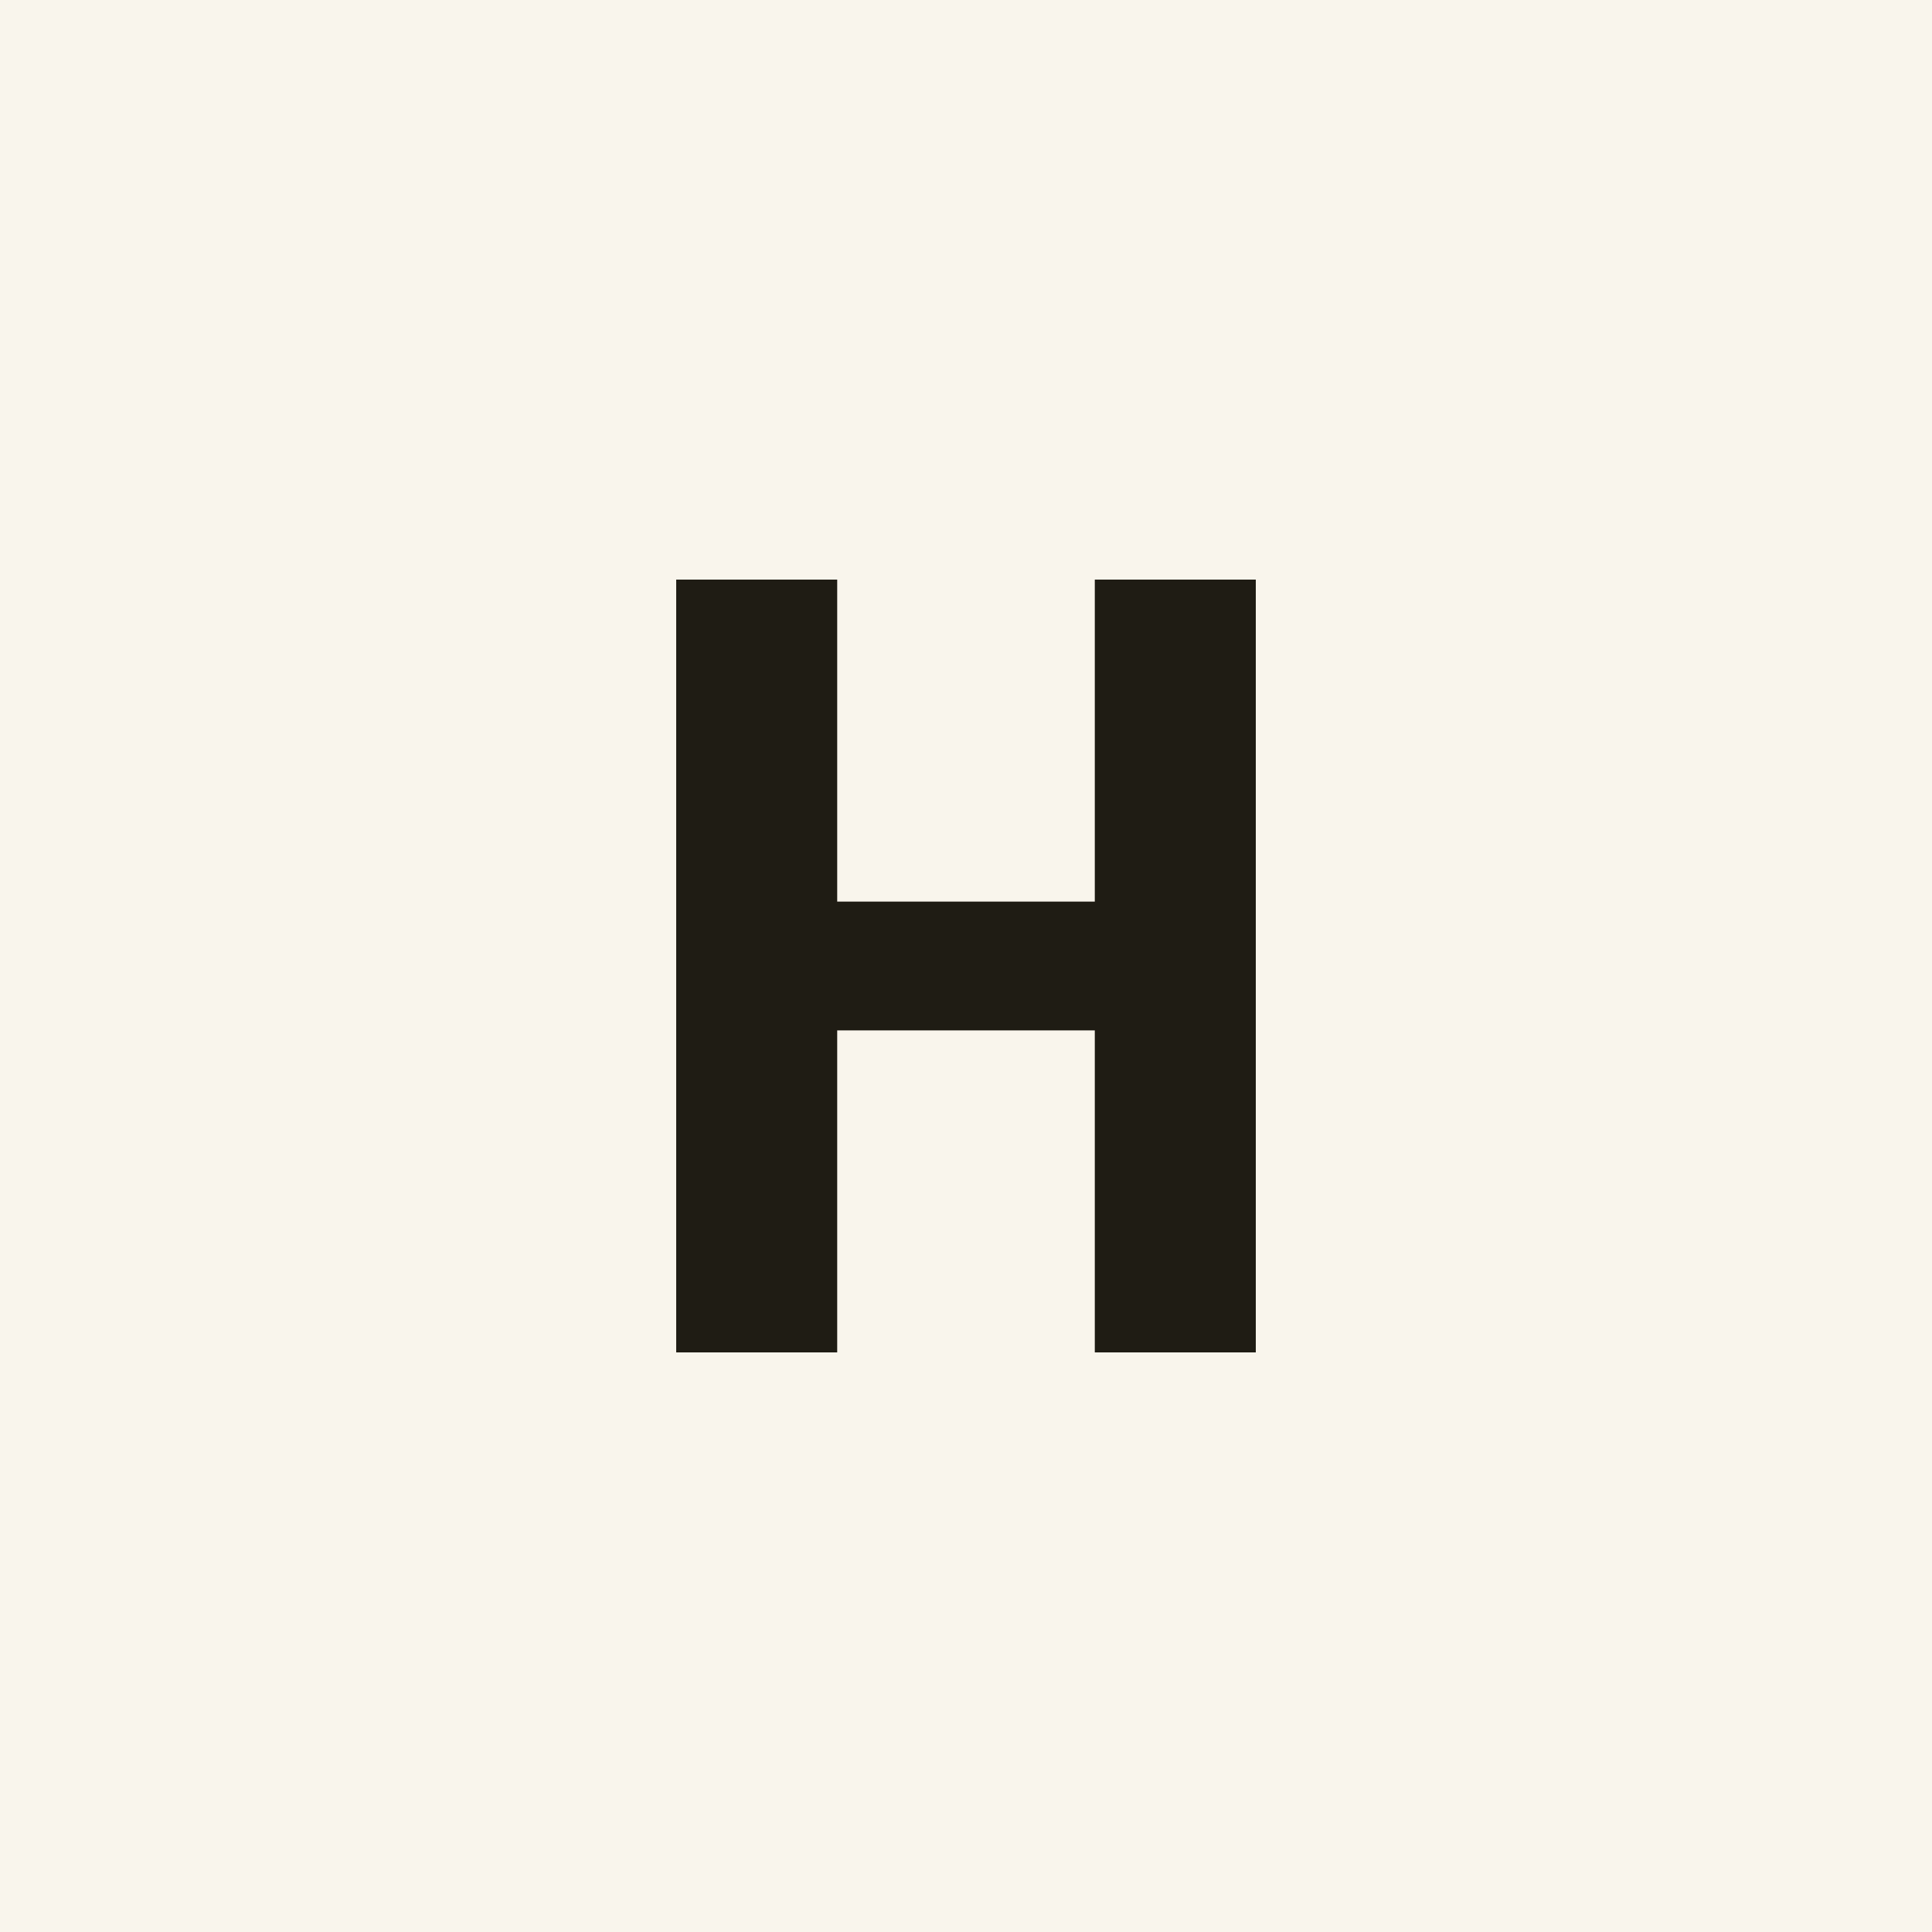
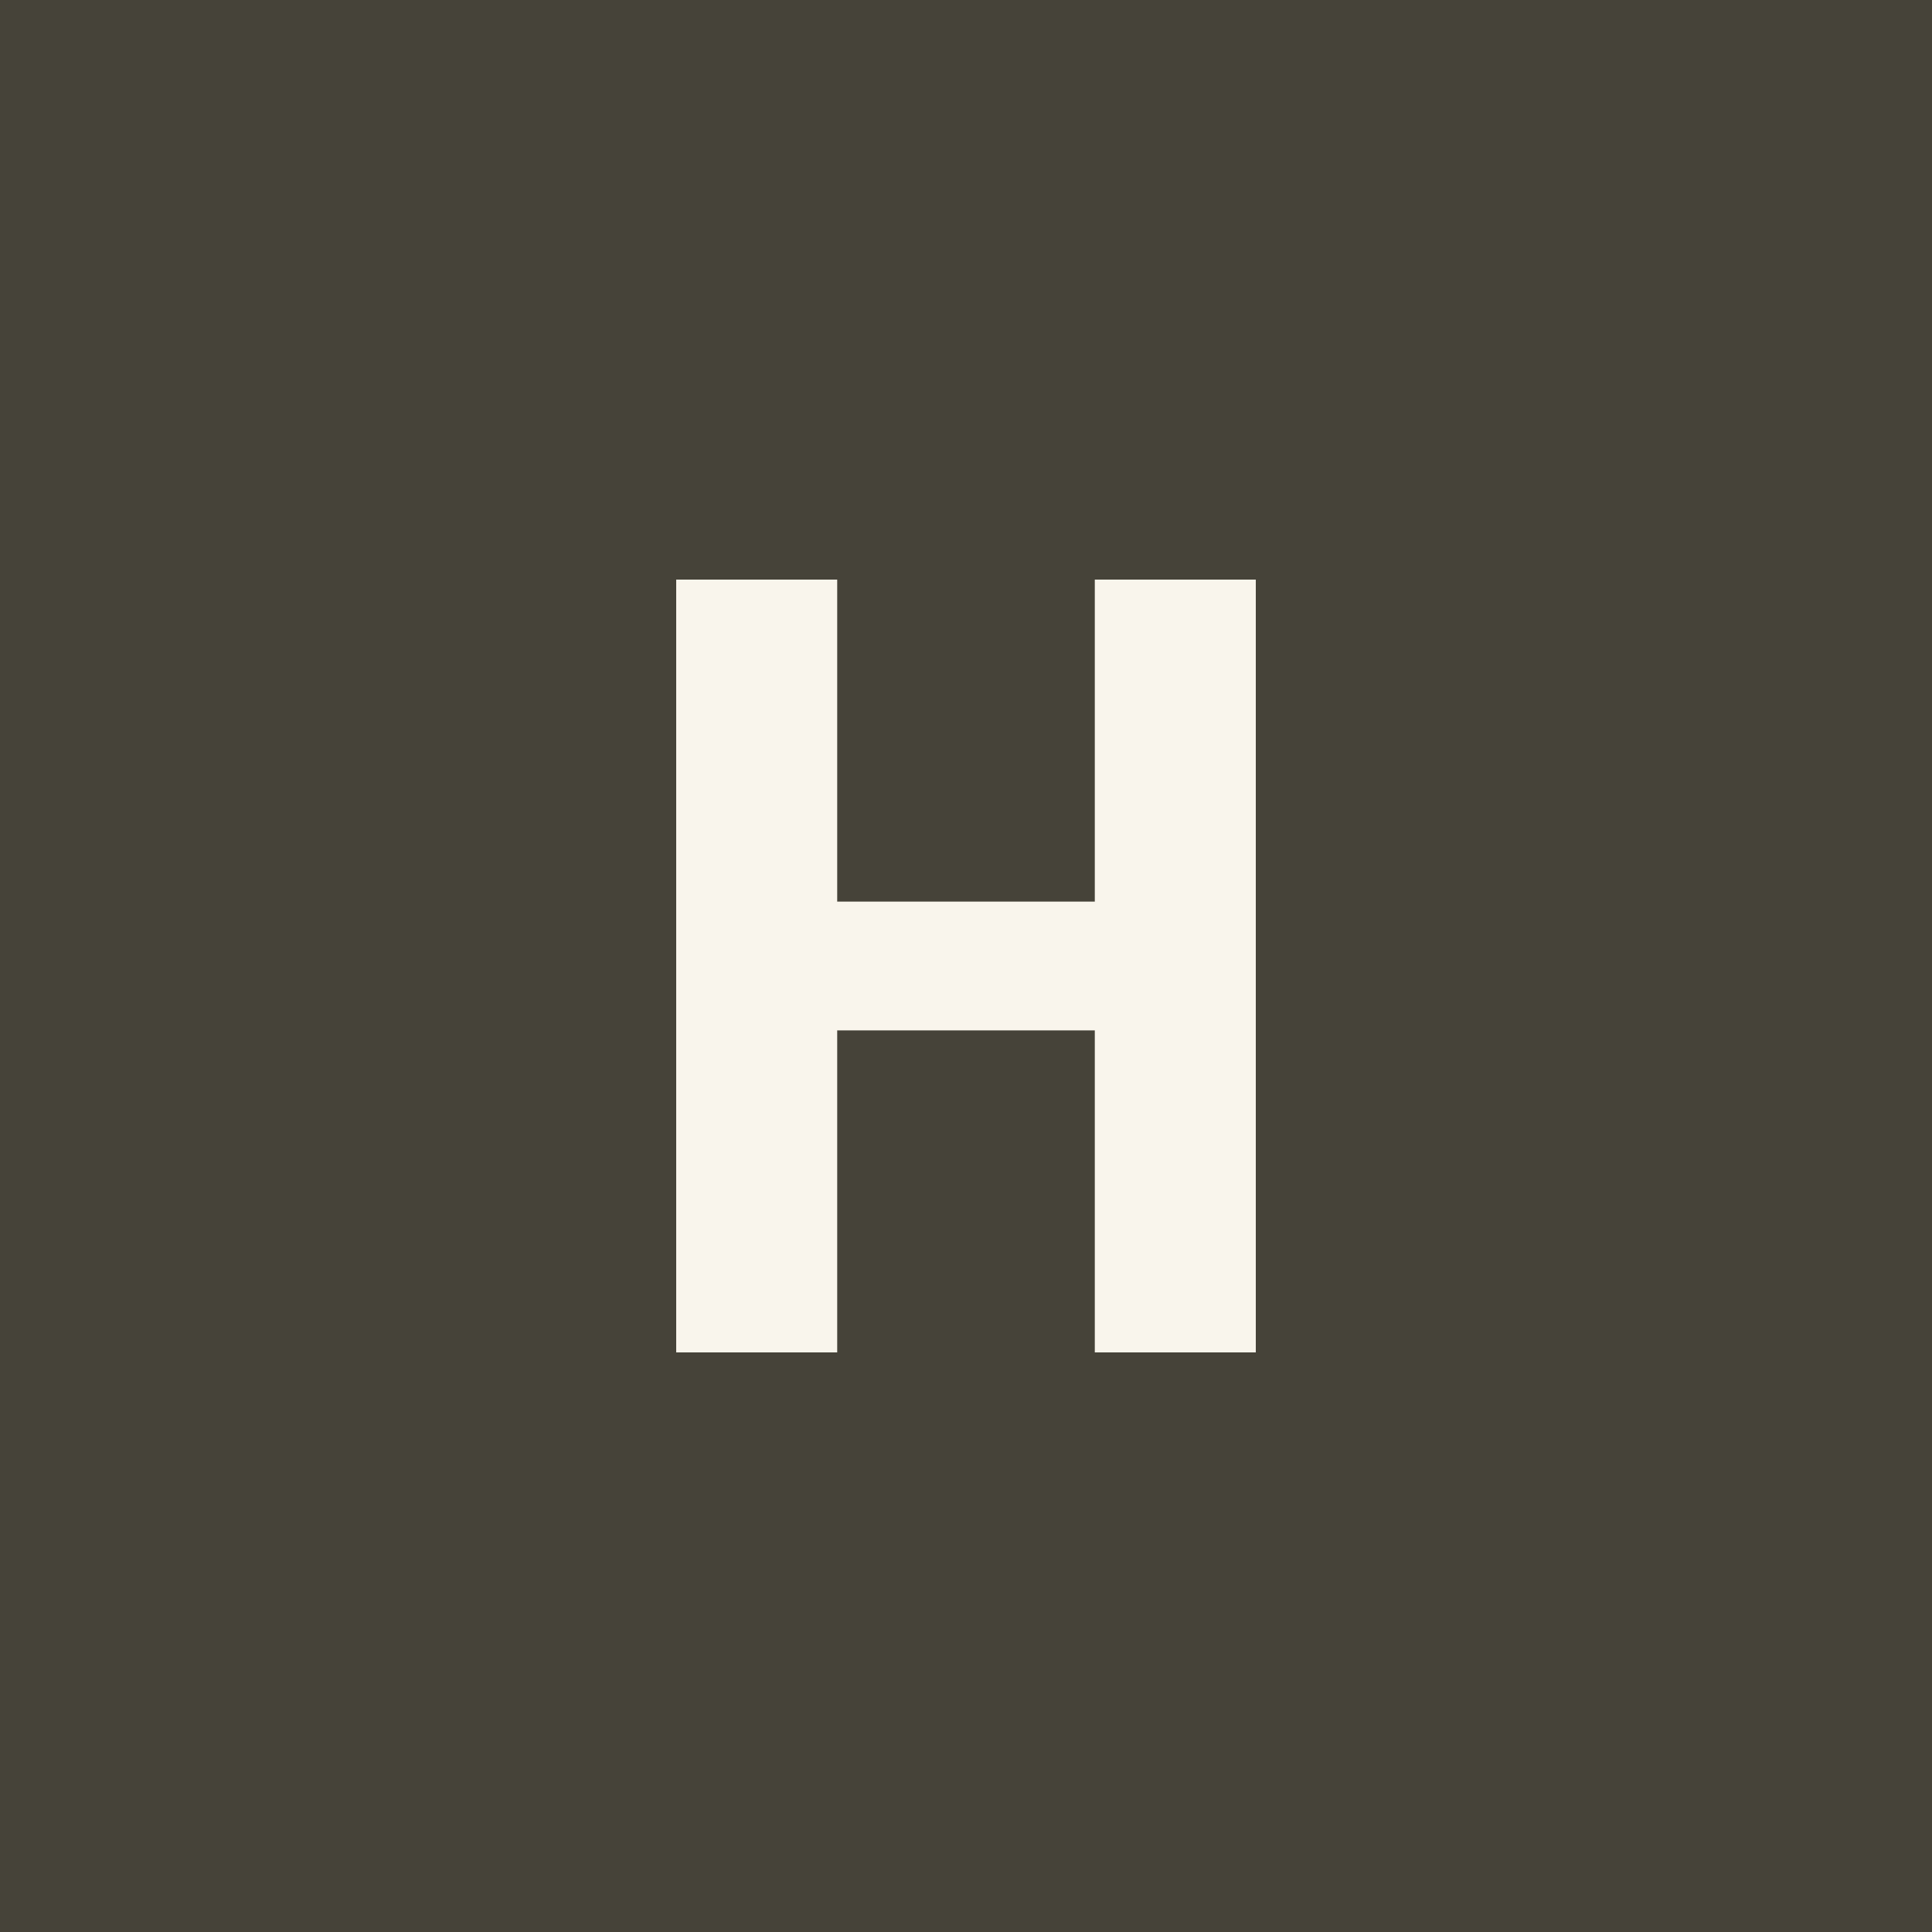
<svg xmlns="http://www.w3.org/2000/svg" height="960" viewBox="0 0 960 960" width="960">
-   <rect fill="#f9f5ec" height="1024" width="1024" x="-32" y="-32" />
-   <path d="m 336,288 v 384 h 80 V 512 h 128 v 160 h 80 V 288 H 544 V 448 H 416 V 288 Z" fill="#1f1c14" />
+   <rect fill="#464339" height="1024" width="1024" x="-32" y="-32" />
+   <path d="m 336,288 v 384 h 80 V 512 h 128 v 160 h 80 V 288 H 544 V 448 H 416 V 288 Z" fill="#f9f5ec" />
</svg>
